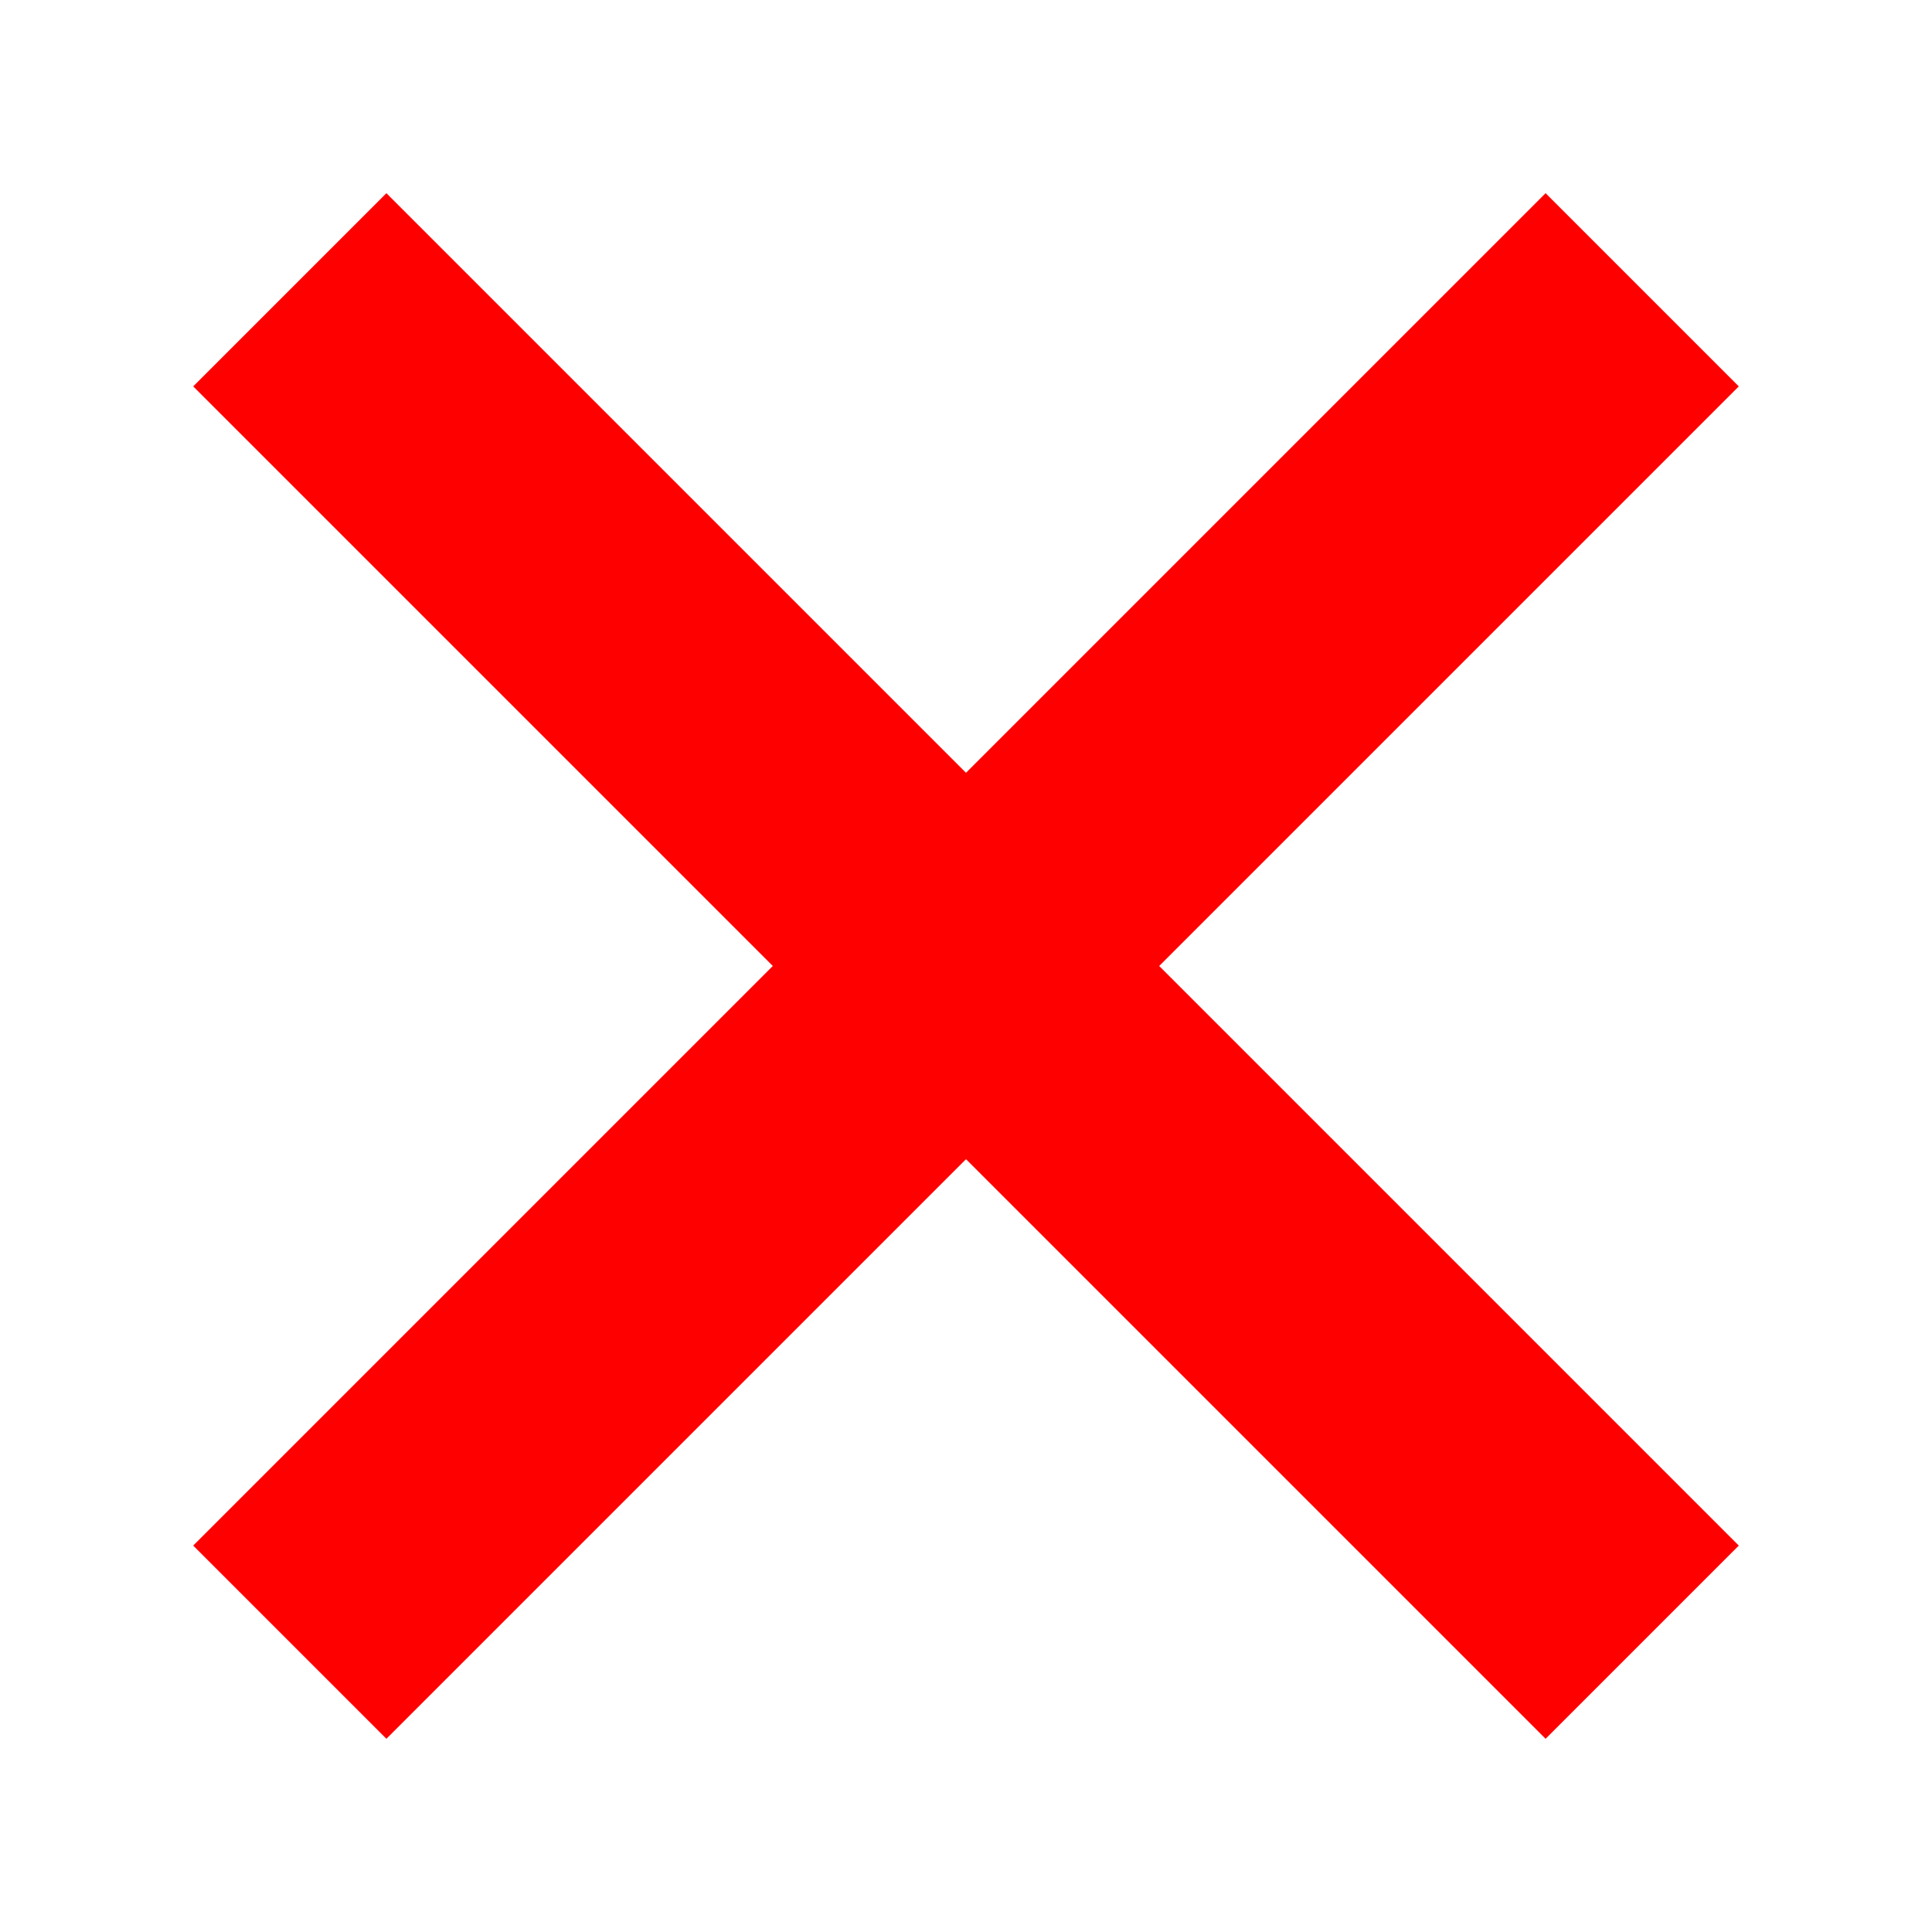
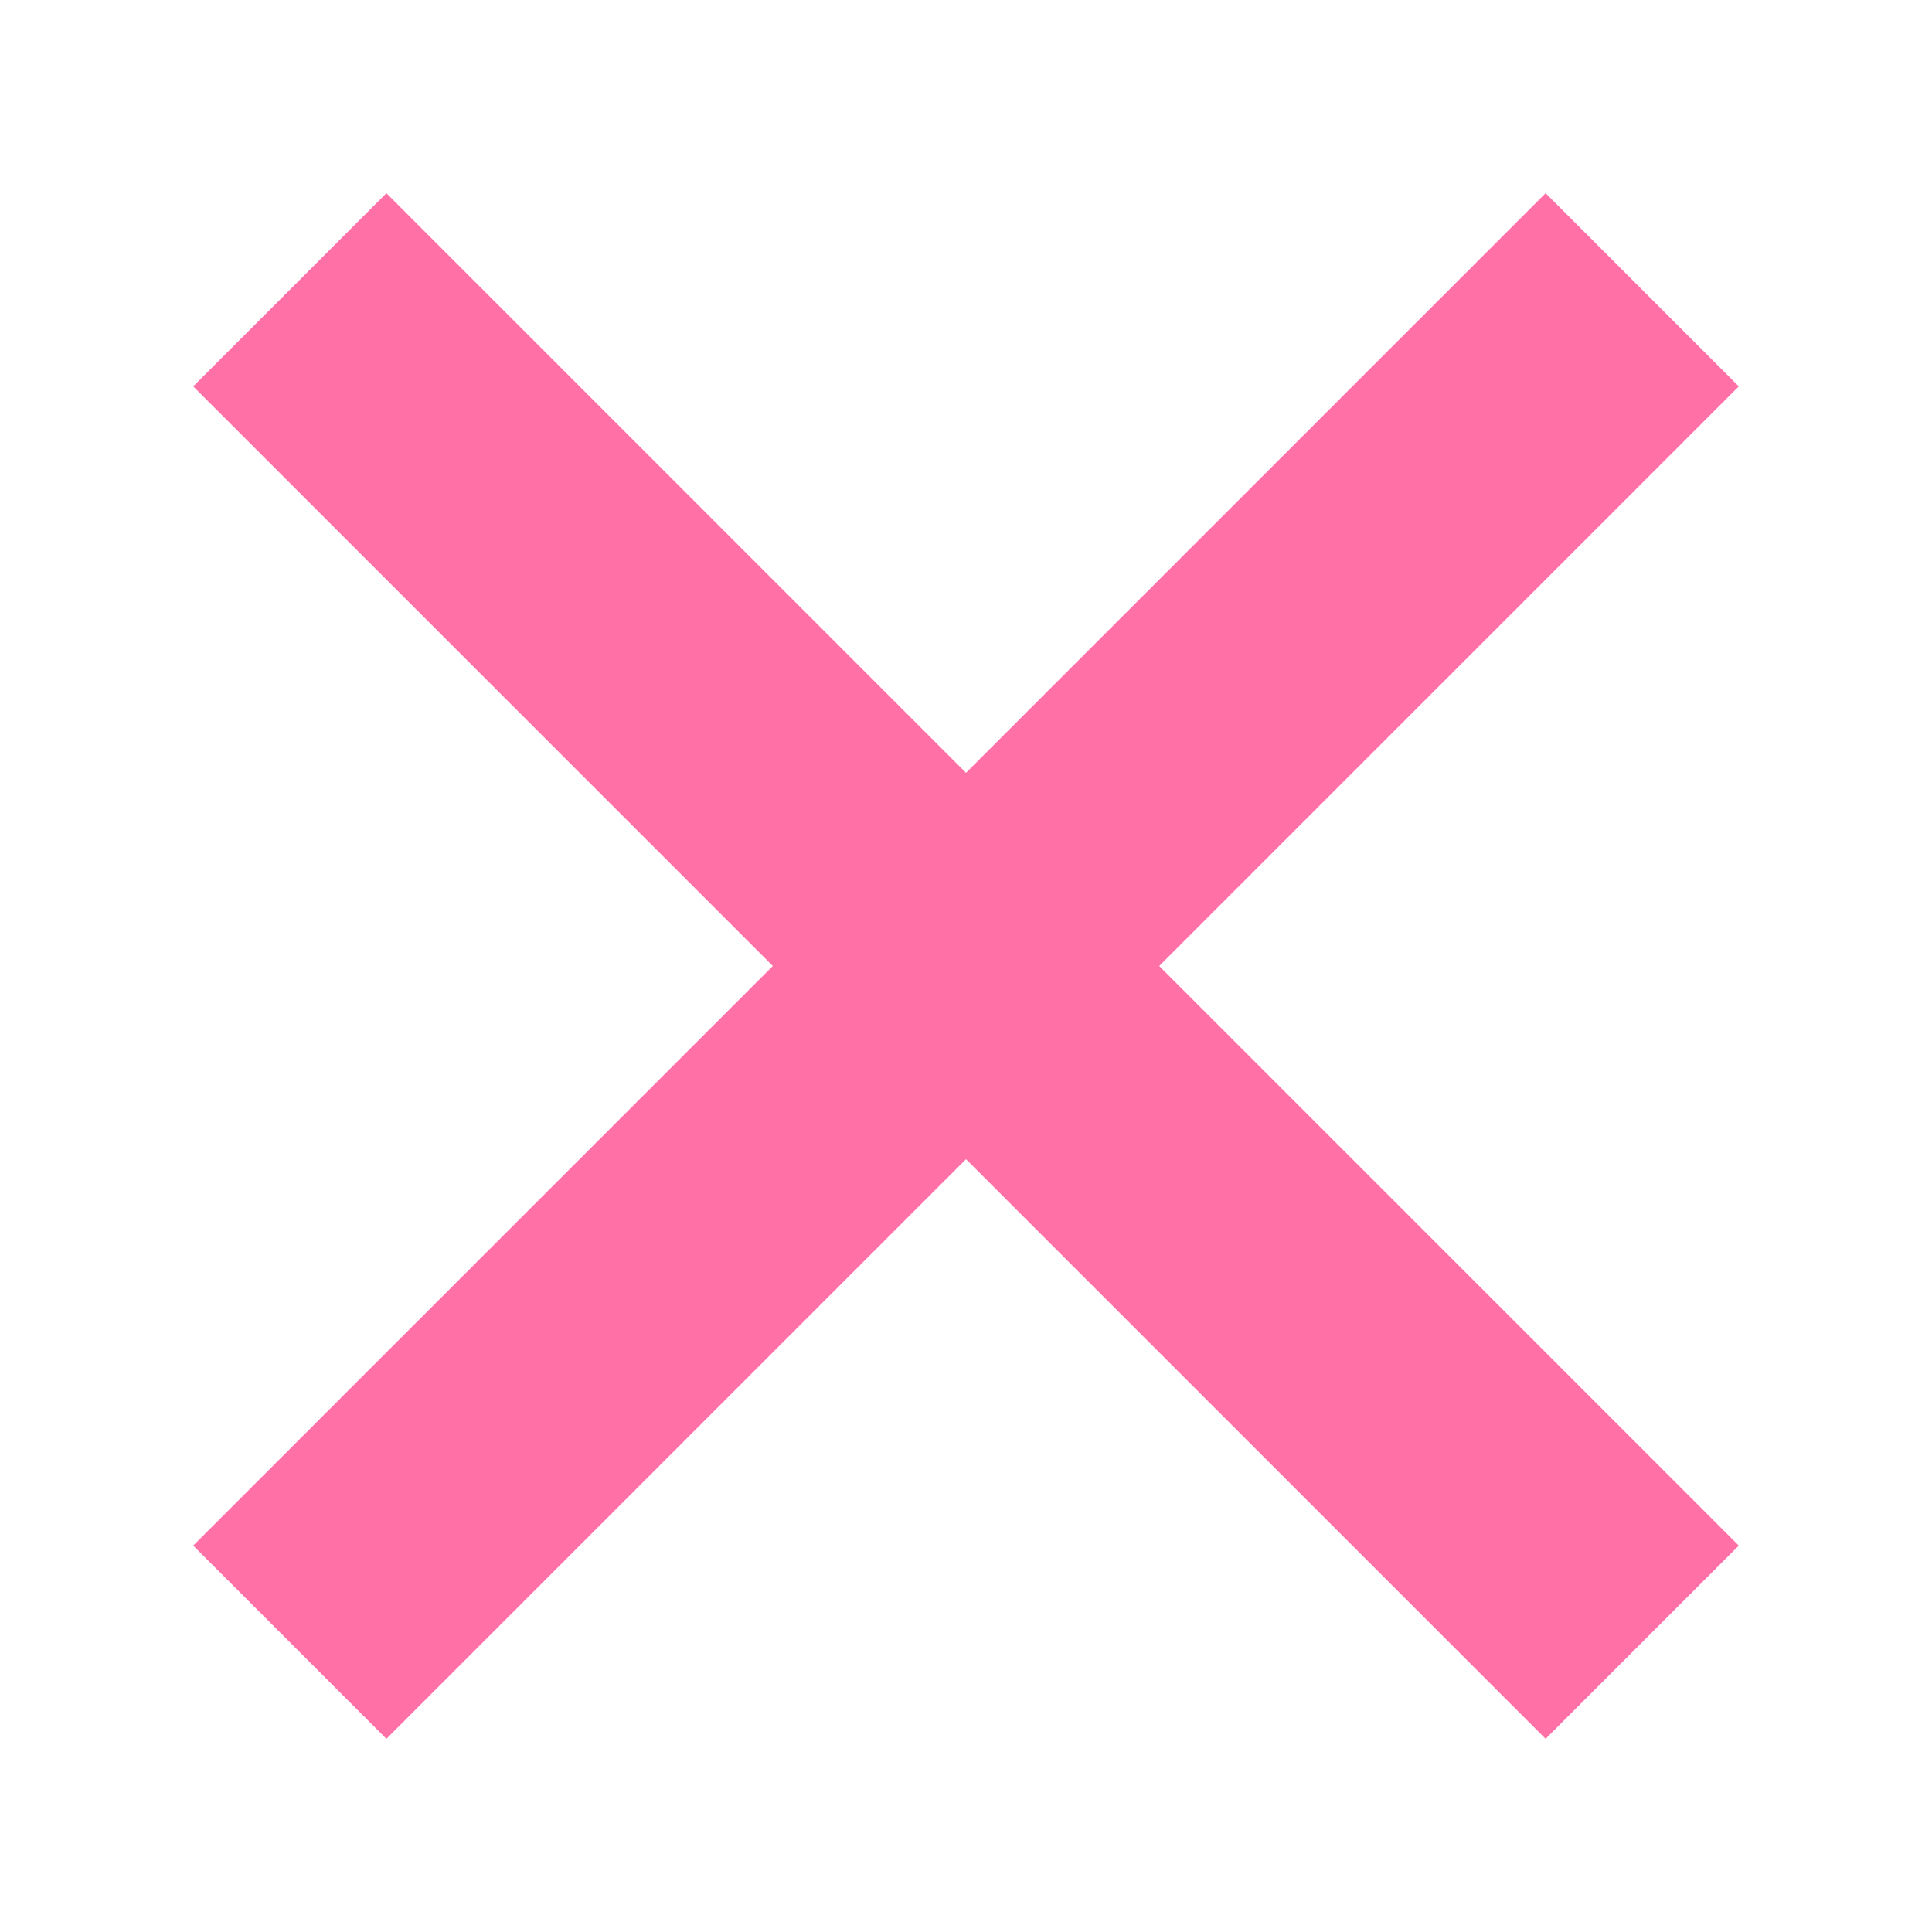
<svg xmlns="http://www.w3.org/2000/svg" width="100" height="100" viewbox="0 0 100 100">
-   <path fill="red" d="M 20,10              l  30, 30  l  30,-30  l  10, 10             l -30, 30  l  30, 30  l -10, 10             l -30,-30  l -30, 30  l -10,-10             l  30,-30  l -30,-30  z" />
+   <path fill="#ff70a6" d="M 20,10              l  30, 30  l  30,-30  l  10, 10             l -30, 30  l  30, 30  l -10, 10             l -30,-30  l -30, 30  l -10,-10             l  30,-30  l -30,-30  z" />
</svg>
